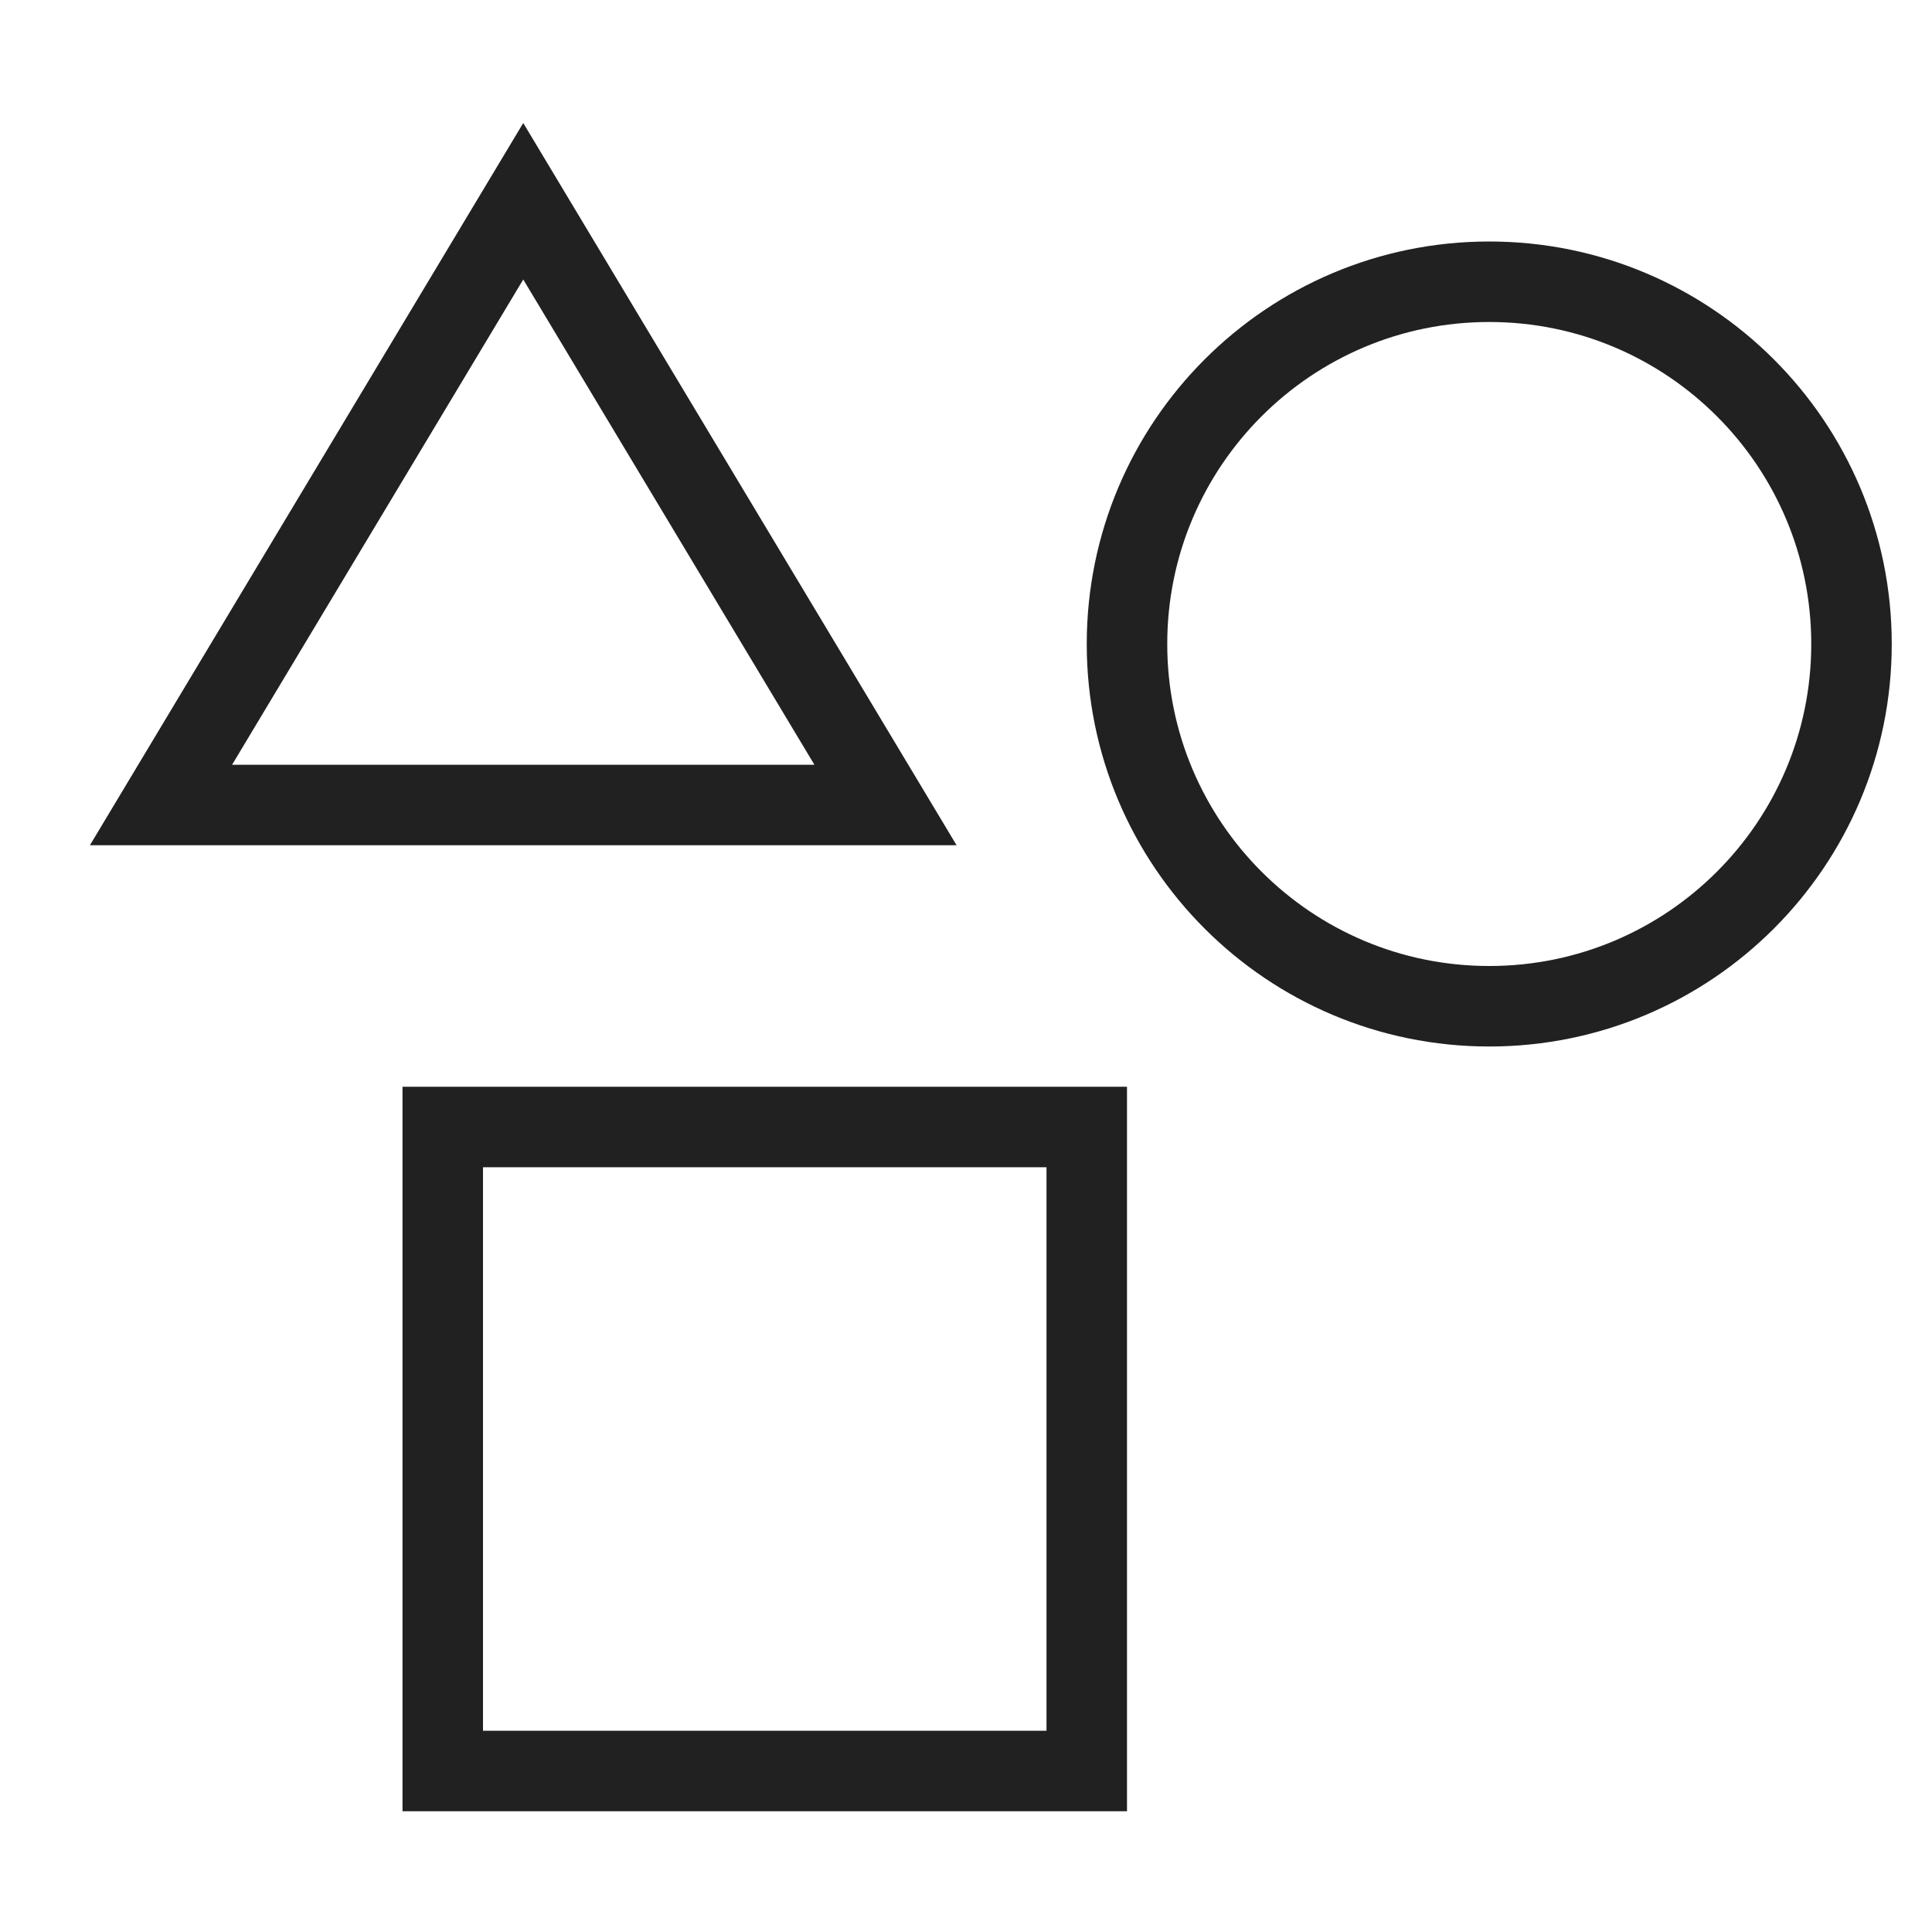
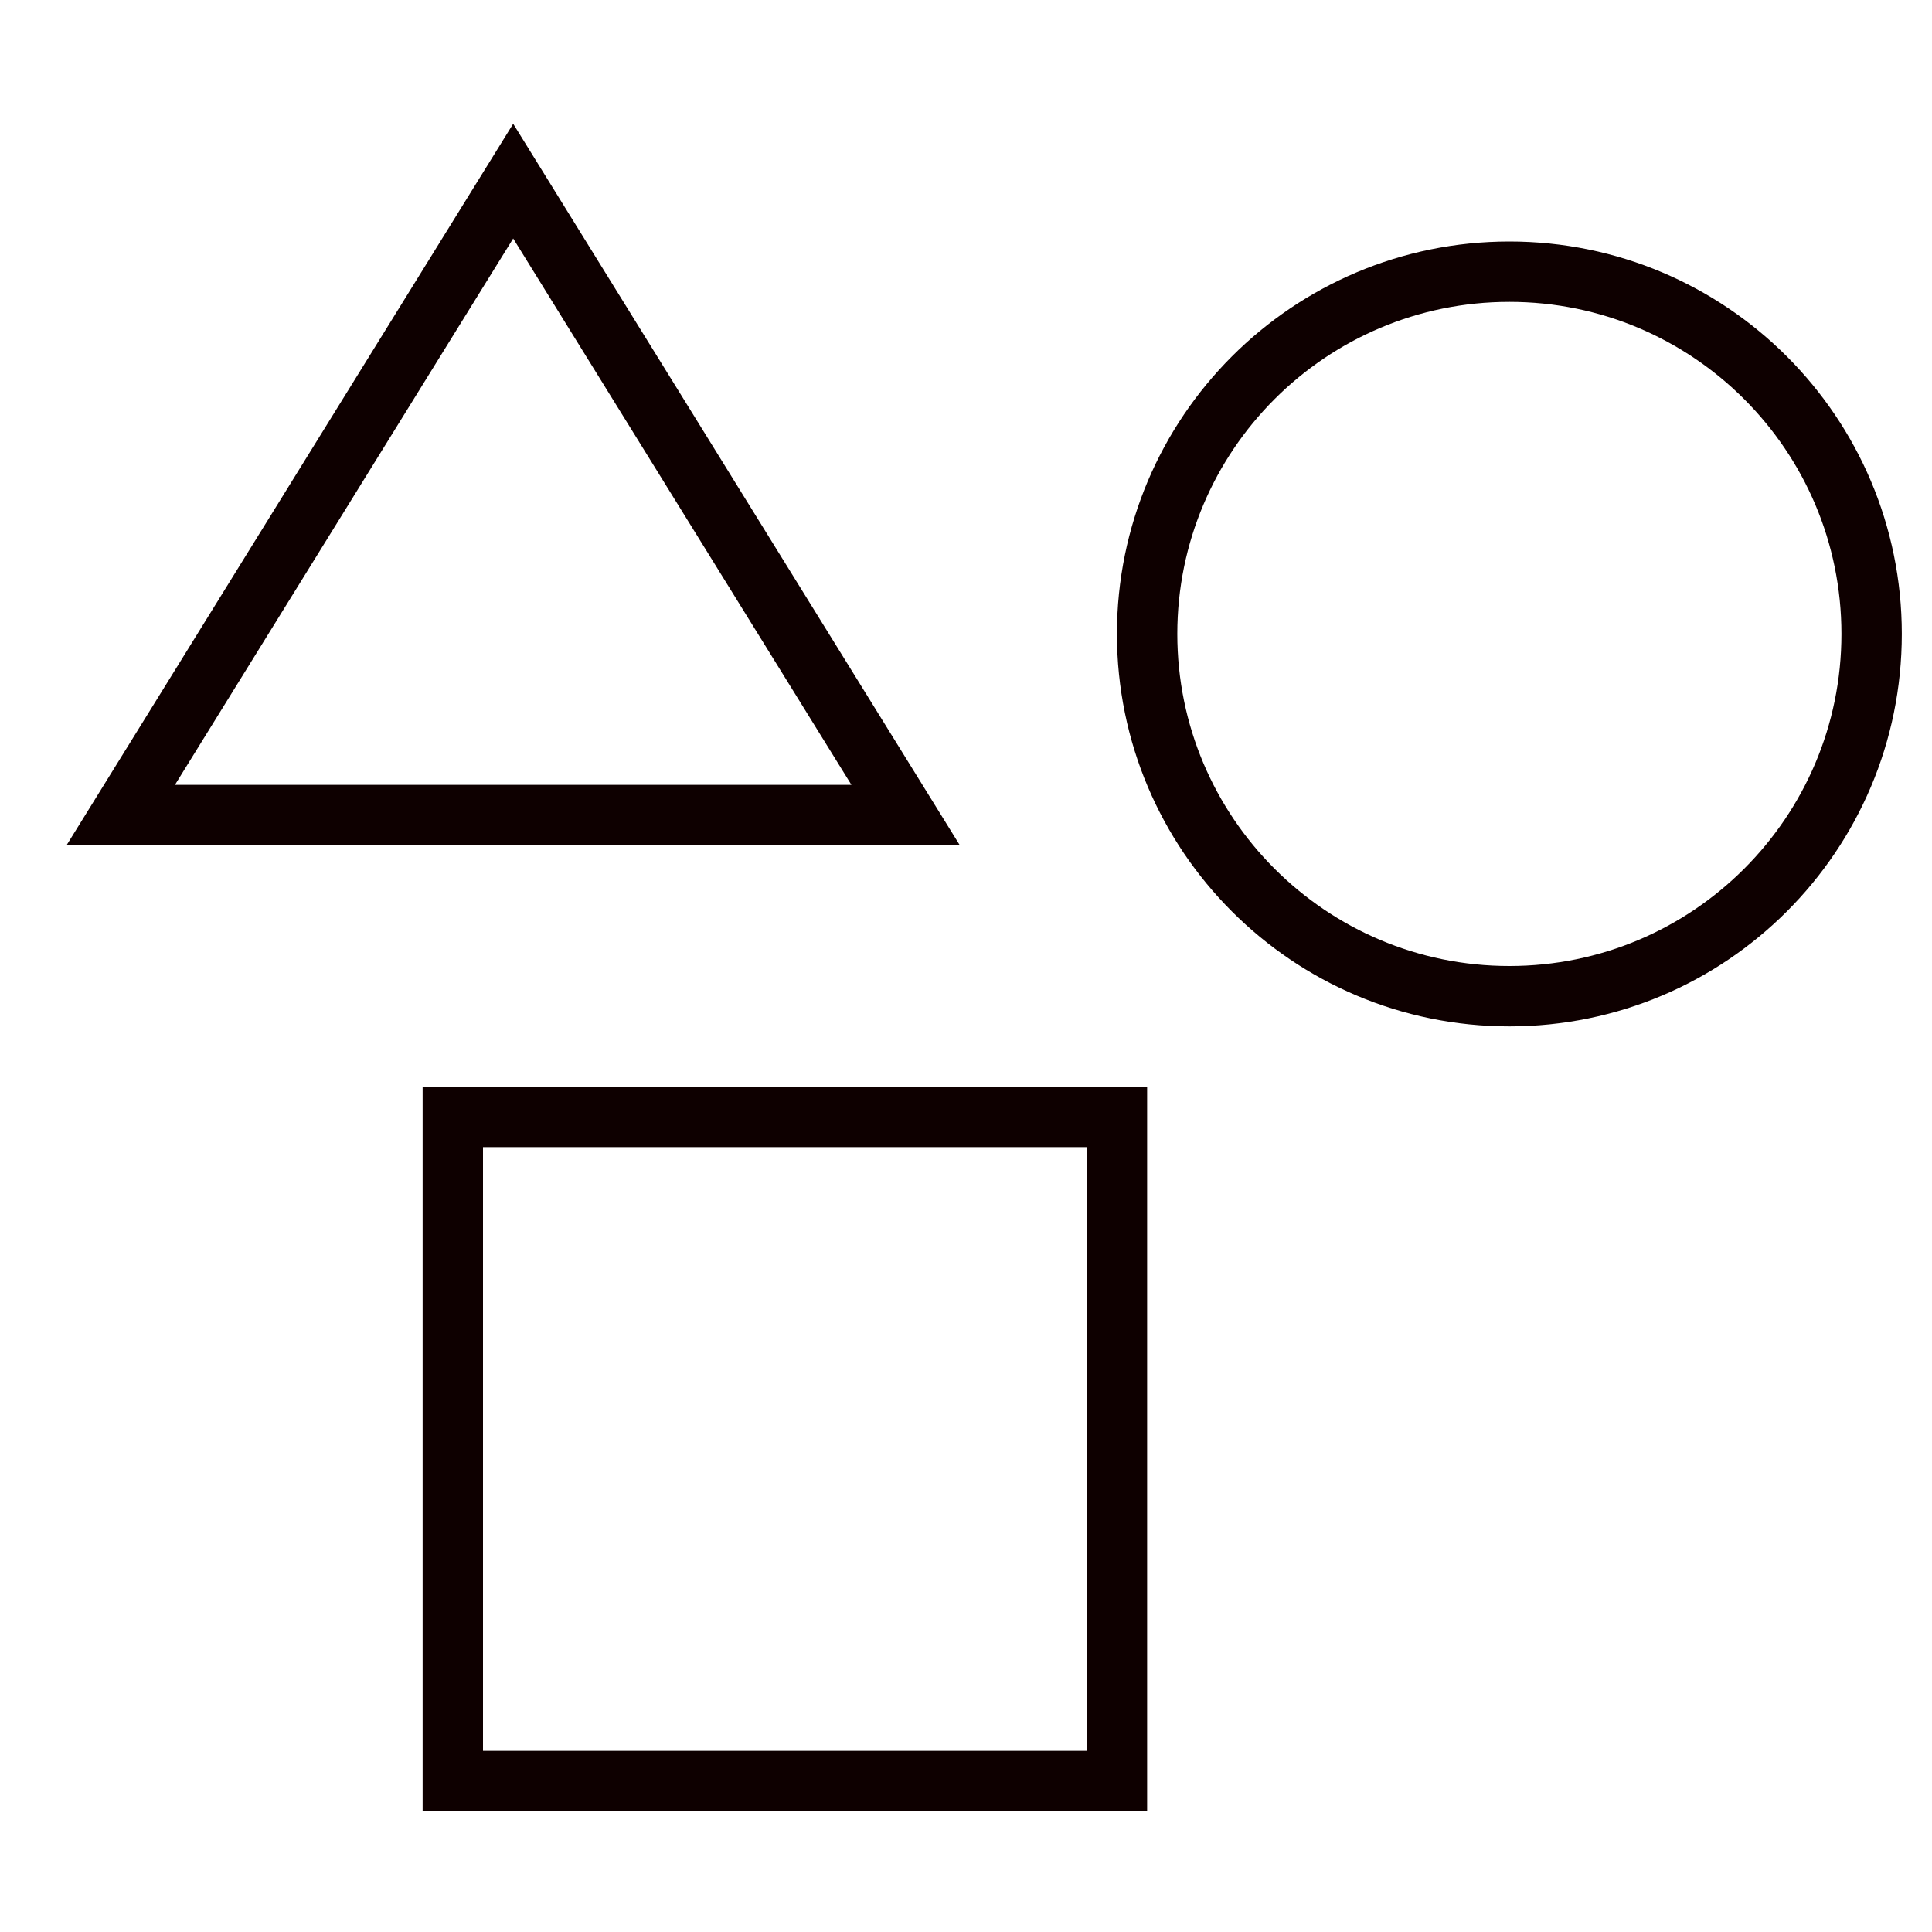
- <svg xmlns="http://www.w3.org/2000/svg" height="48" width="48" viewBox="0 0 48 48">
-   <g stroke-linecap="square" stroke-width="2" fill="none" stroke="#212121" stroke-linejoin="miter" class="nc-icon-wrapper" stroke-miterlimit="10">
-     <circle cx="37" cy="16" r="9" stroke="#212121" />
-     <rect x="11" y="28" width="16" height="16" />
-     <polygon points="4 20 13 5 22 20 4 20" />
+ <svg xmlns="http://www.w3.org/2000/svg" height="64" width="64" viewBox="0 0 64 64">
+   <g stroke-linecap="square" stroke-width="2" fill="none" stroke="#0e0000" stroke-linejoin="miter" class="nc-icon-wrapper" stroke-miterlimit="10">
+     <circle cx="50" cy="21" r="12" stroke="#0e0000" />
+     <rect x="15" y="37" width="22" height="22" />
+     <polygon points="4 27 17 6 30 27 4 27" />
  </g>
</svg>
